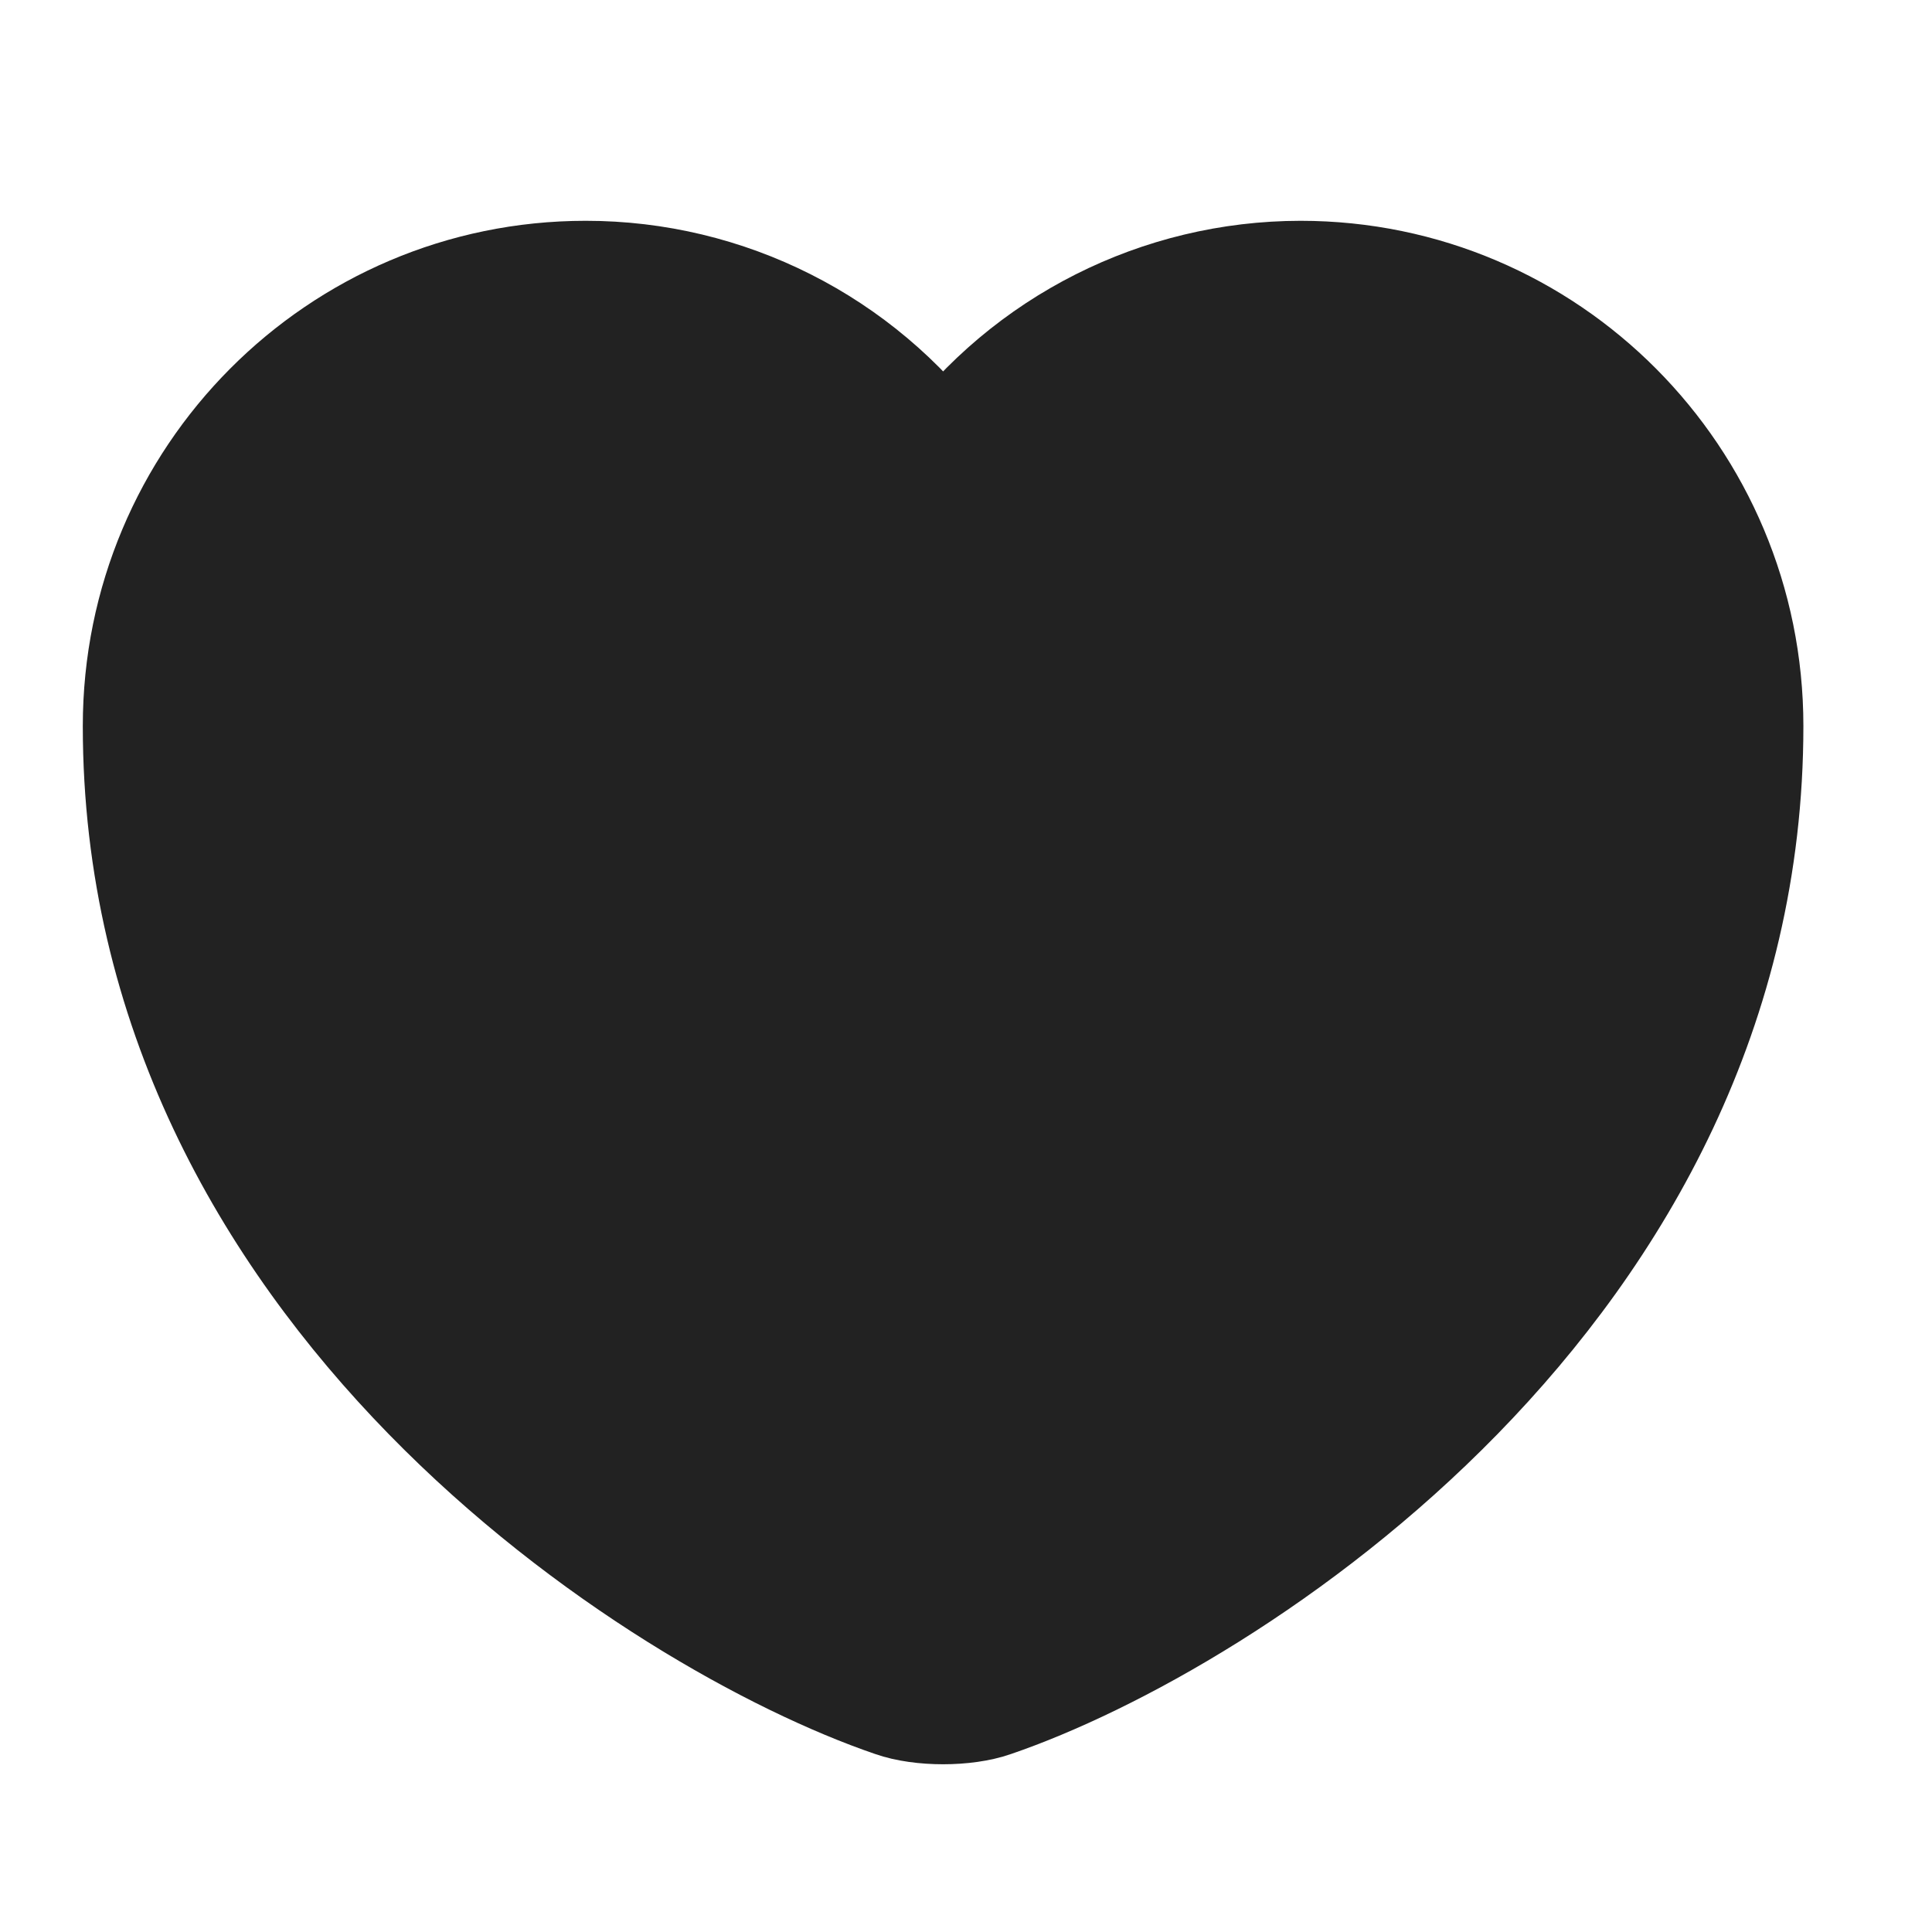
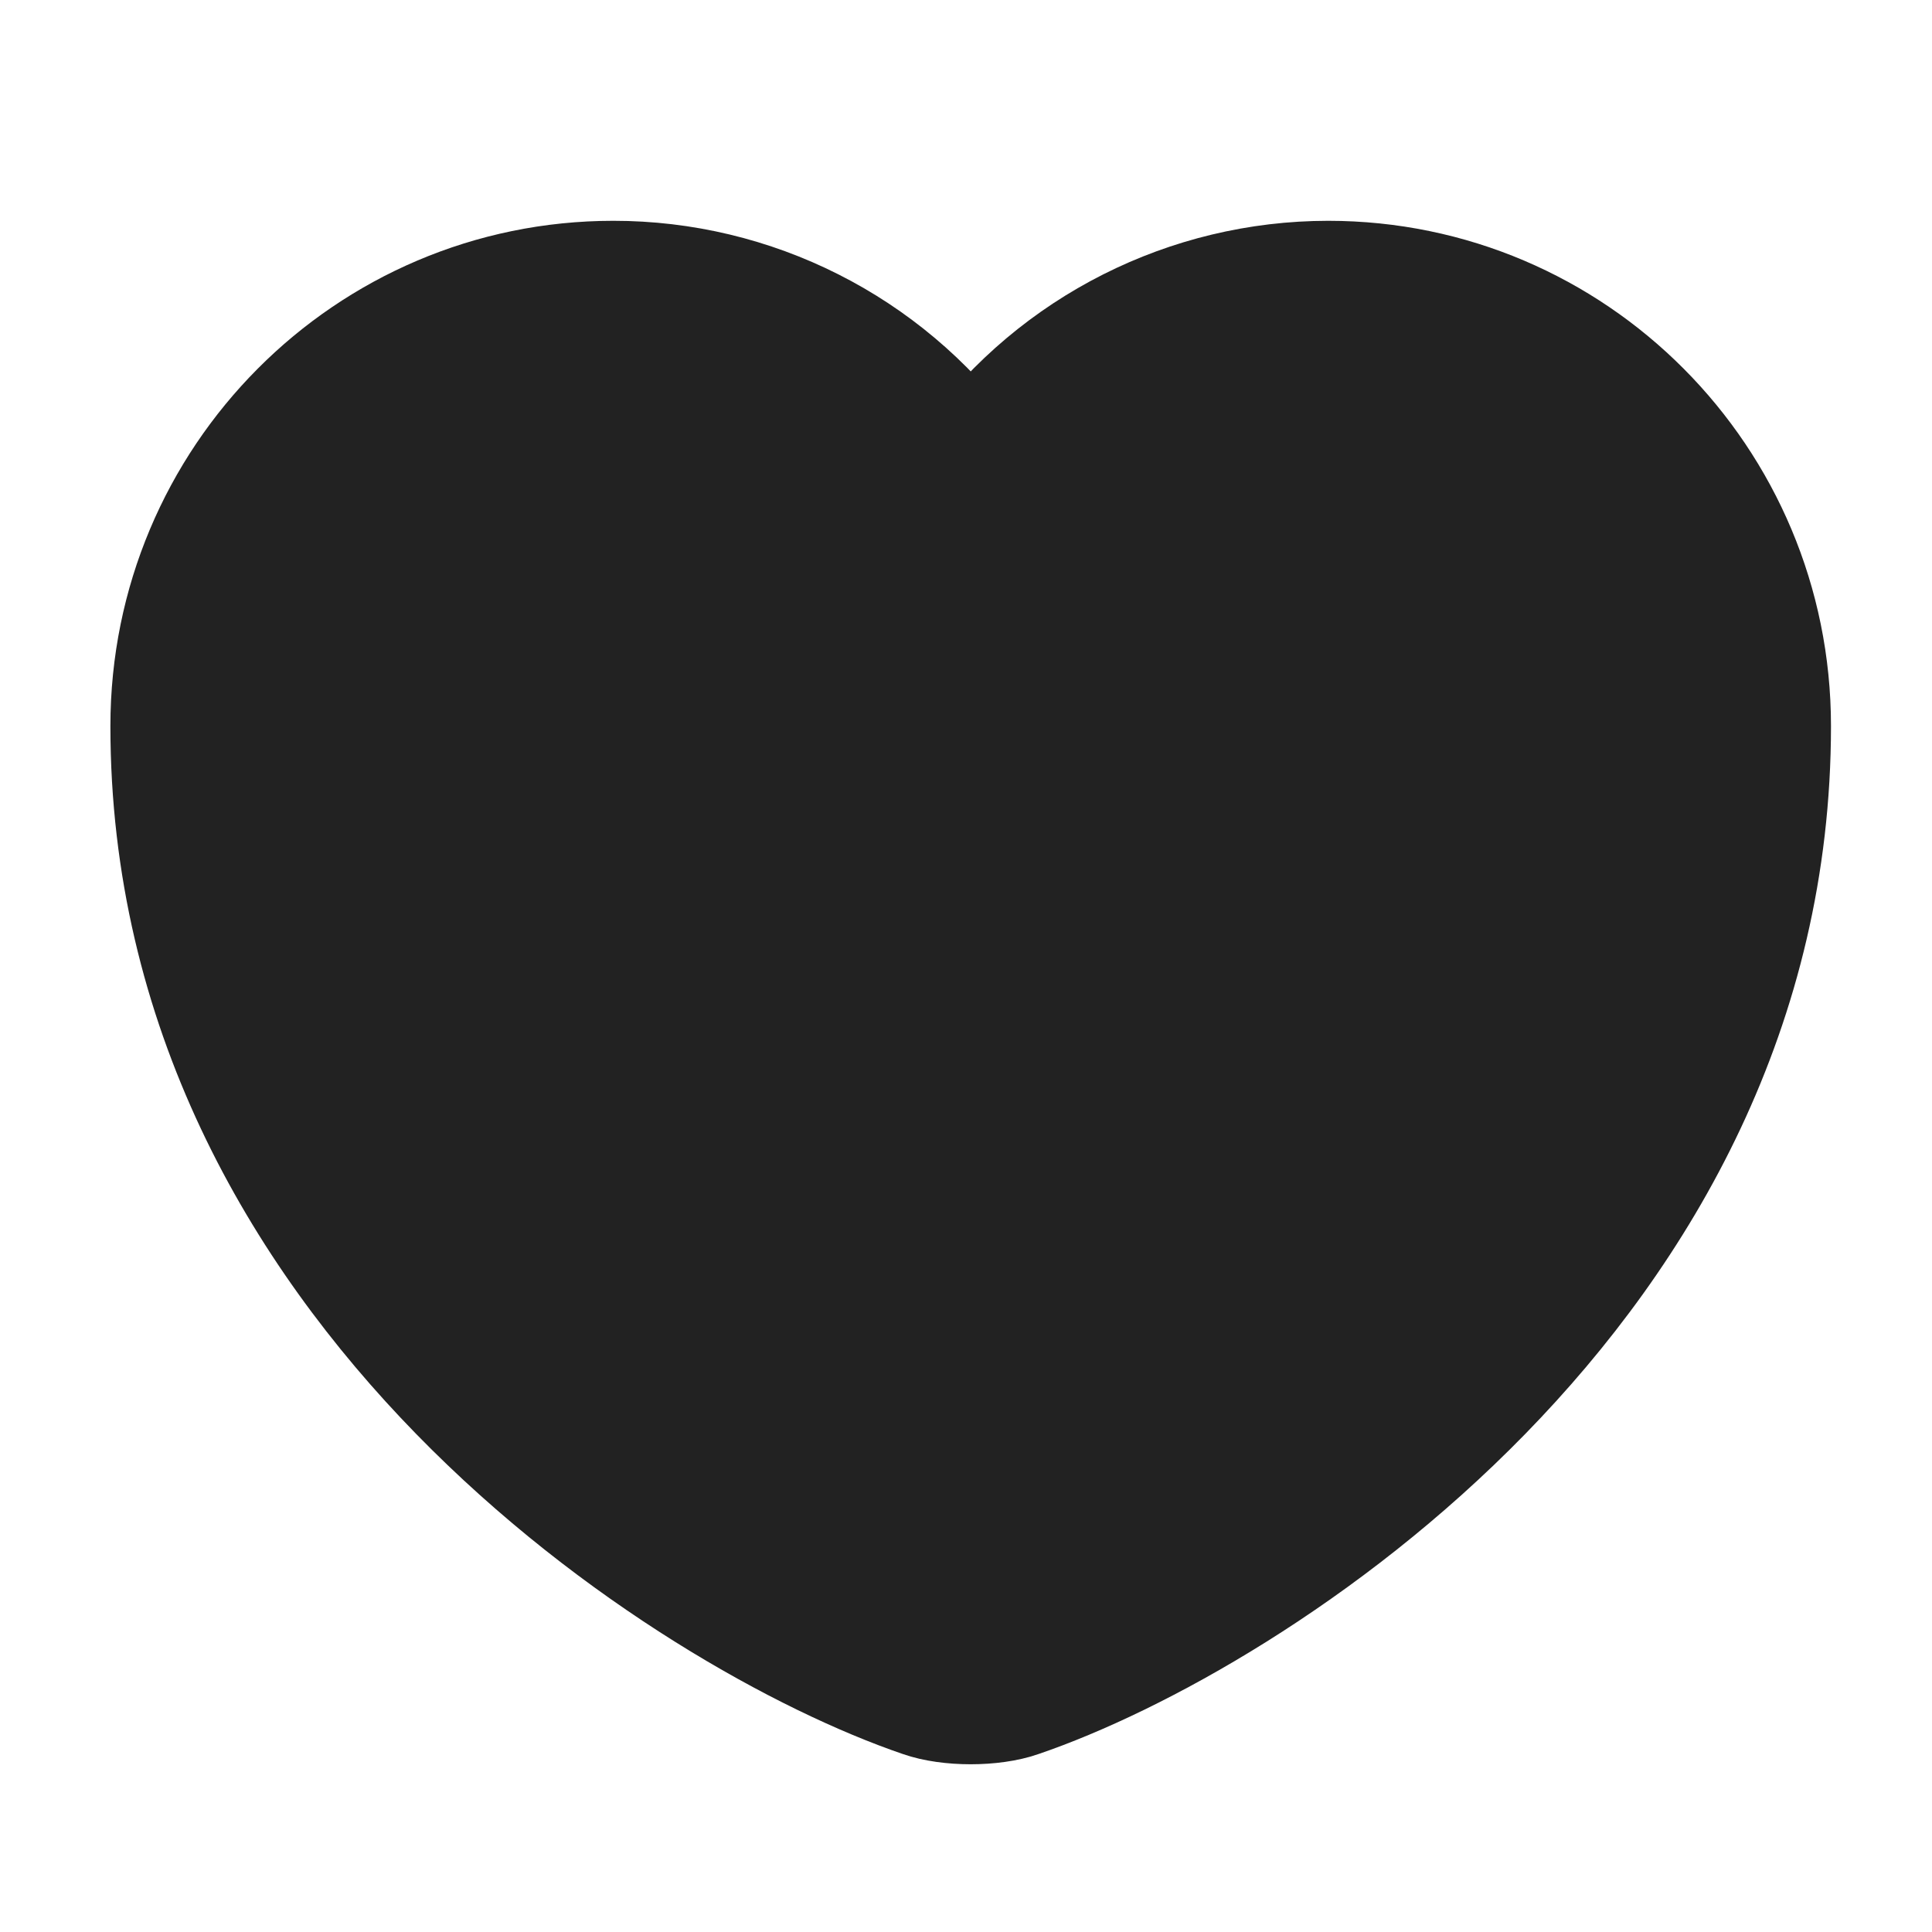
<svg xmlns="http://www.w3.org/2000/svg" width="35" height="35" fill="none">
-   <path d="M17.99 30.83c-.497.175-1.313.175-1.81 0C11.952 29.386 2.5 23.363 2.5 13.153 2.5 8.646 6.132 5 10.61 5a8.044 8.044 0 0 1 6.475 3.267A8.065 8.065 0 0 1 23.561 5c4.477 0 8.109 3.646 8.109 8.153 0 10.21-9.451 16.233-13.68 17.677Z" fill="#222" stroke="#222" stroke-width="2" stroke-linecap="round" stroke-linejoin="round" />
+   <path d="M18.49 30.83c-.497.175-1.313.175-1.81 0C12.452 29.386 3 23.363 3 13.153 3 8.646 6.632 5 11.11 5a8.044 8.044 0 0 1 6.475 3.267A8.065 8.065 0 0 1 24.061 5c4.477 0 8.109 3.646 8.109 8.153 0 10.21-9.451 16.233-13.68 17.677Z" fill="#222" stroke="#222" stroke-width="2" stroke-linecap="round" stroke-linejoin="round" />
</svg>
